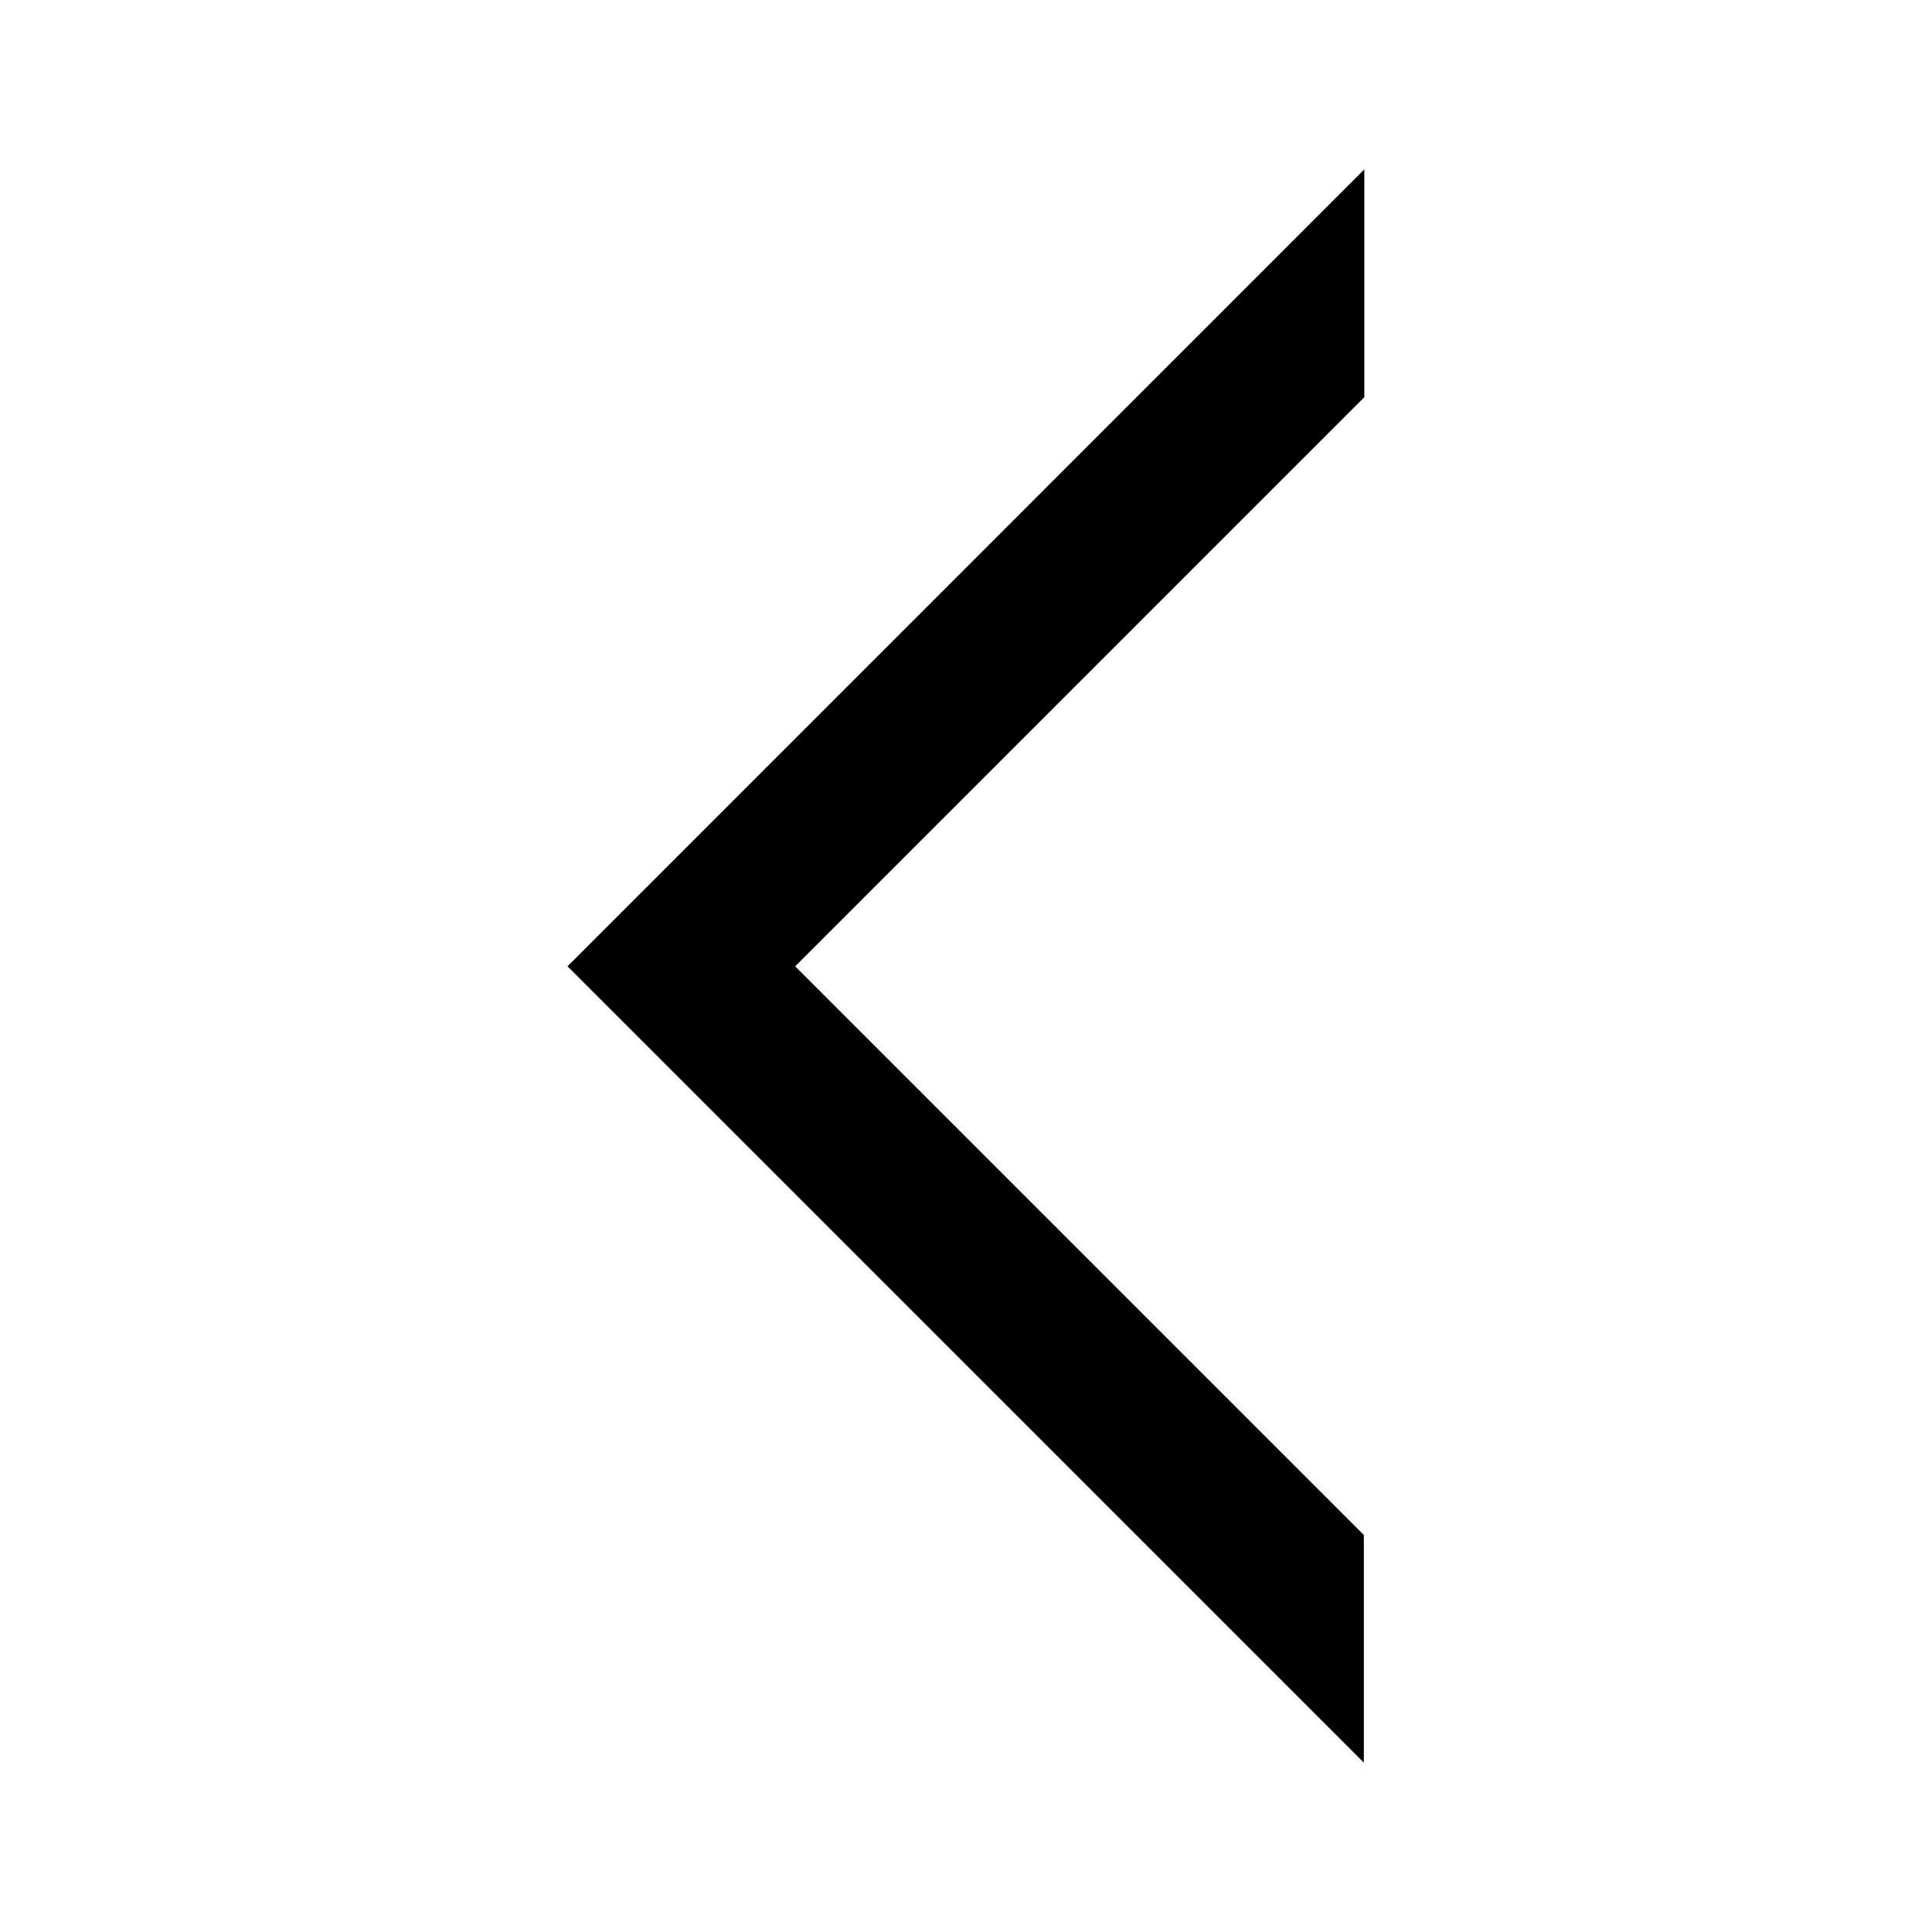
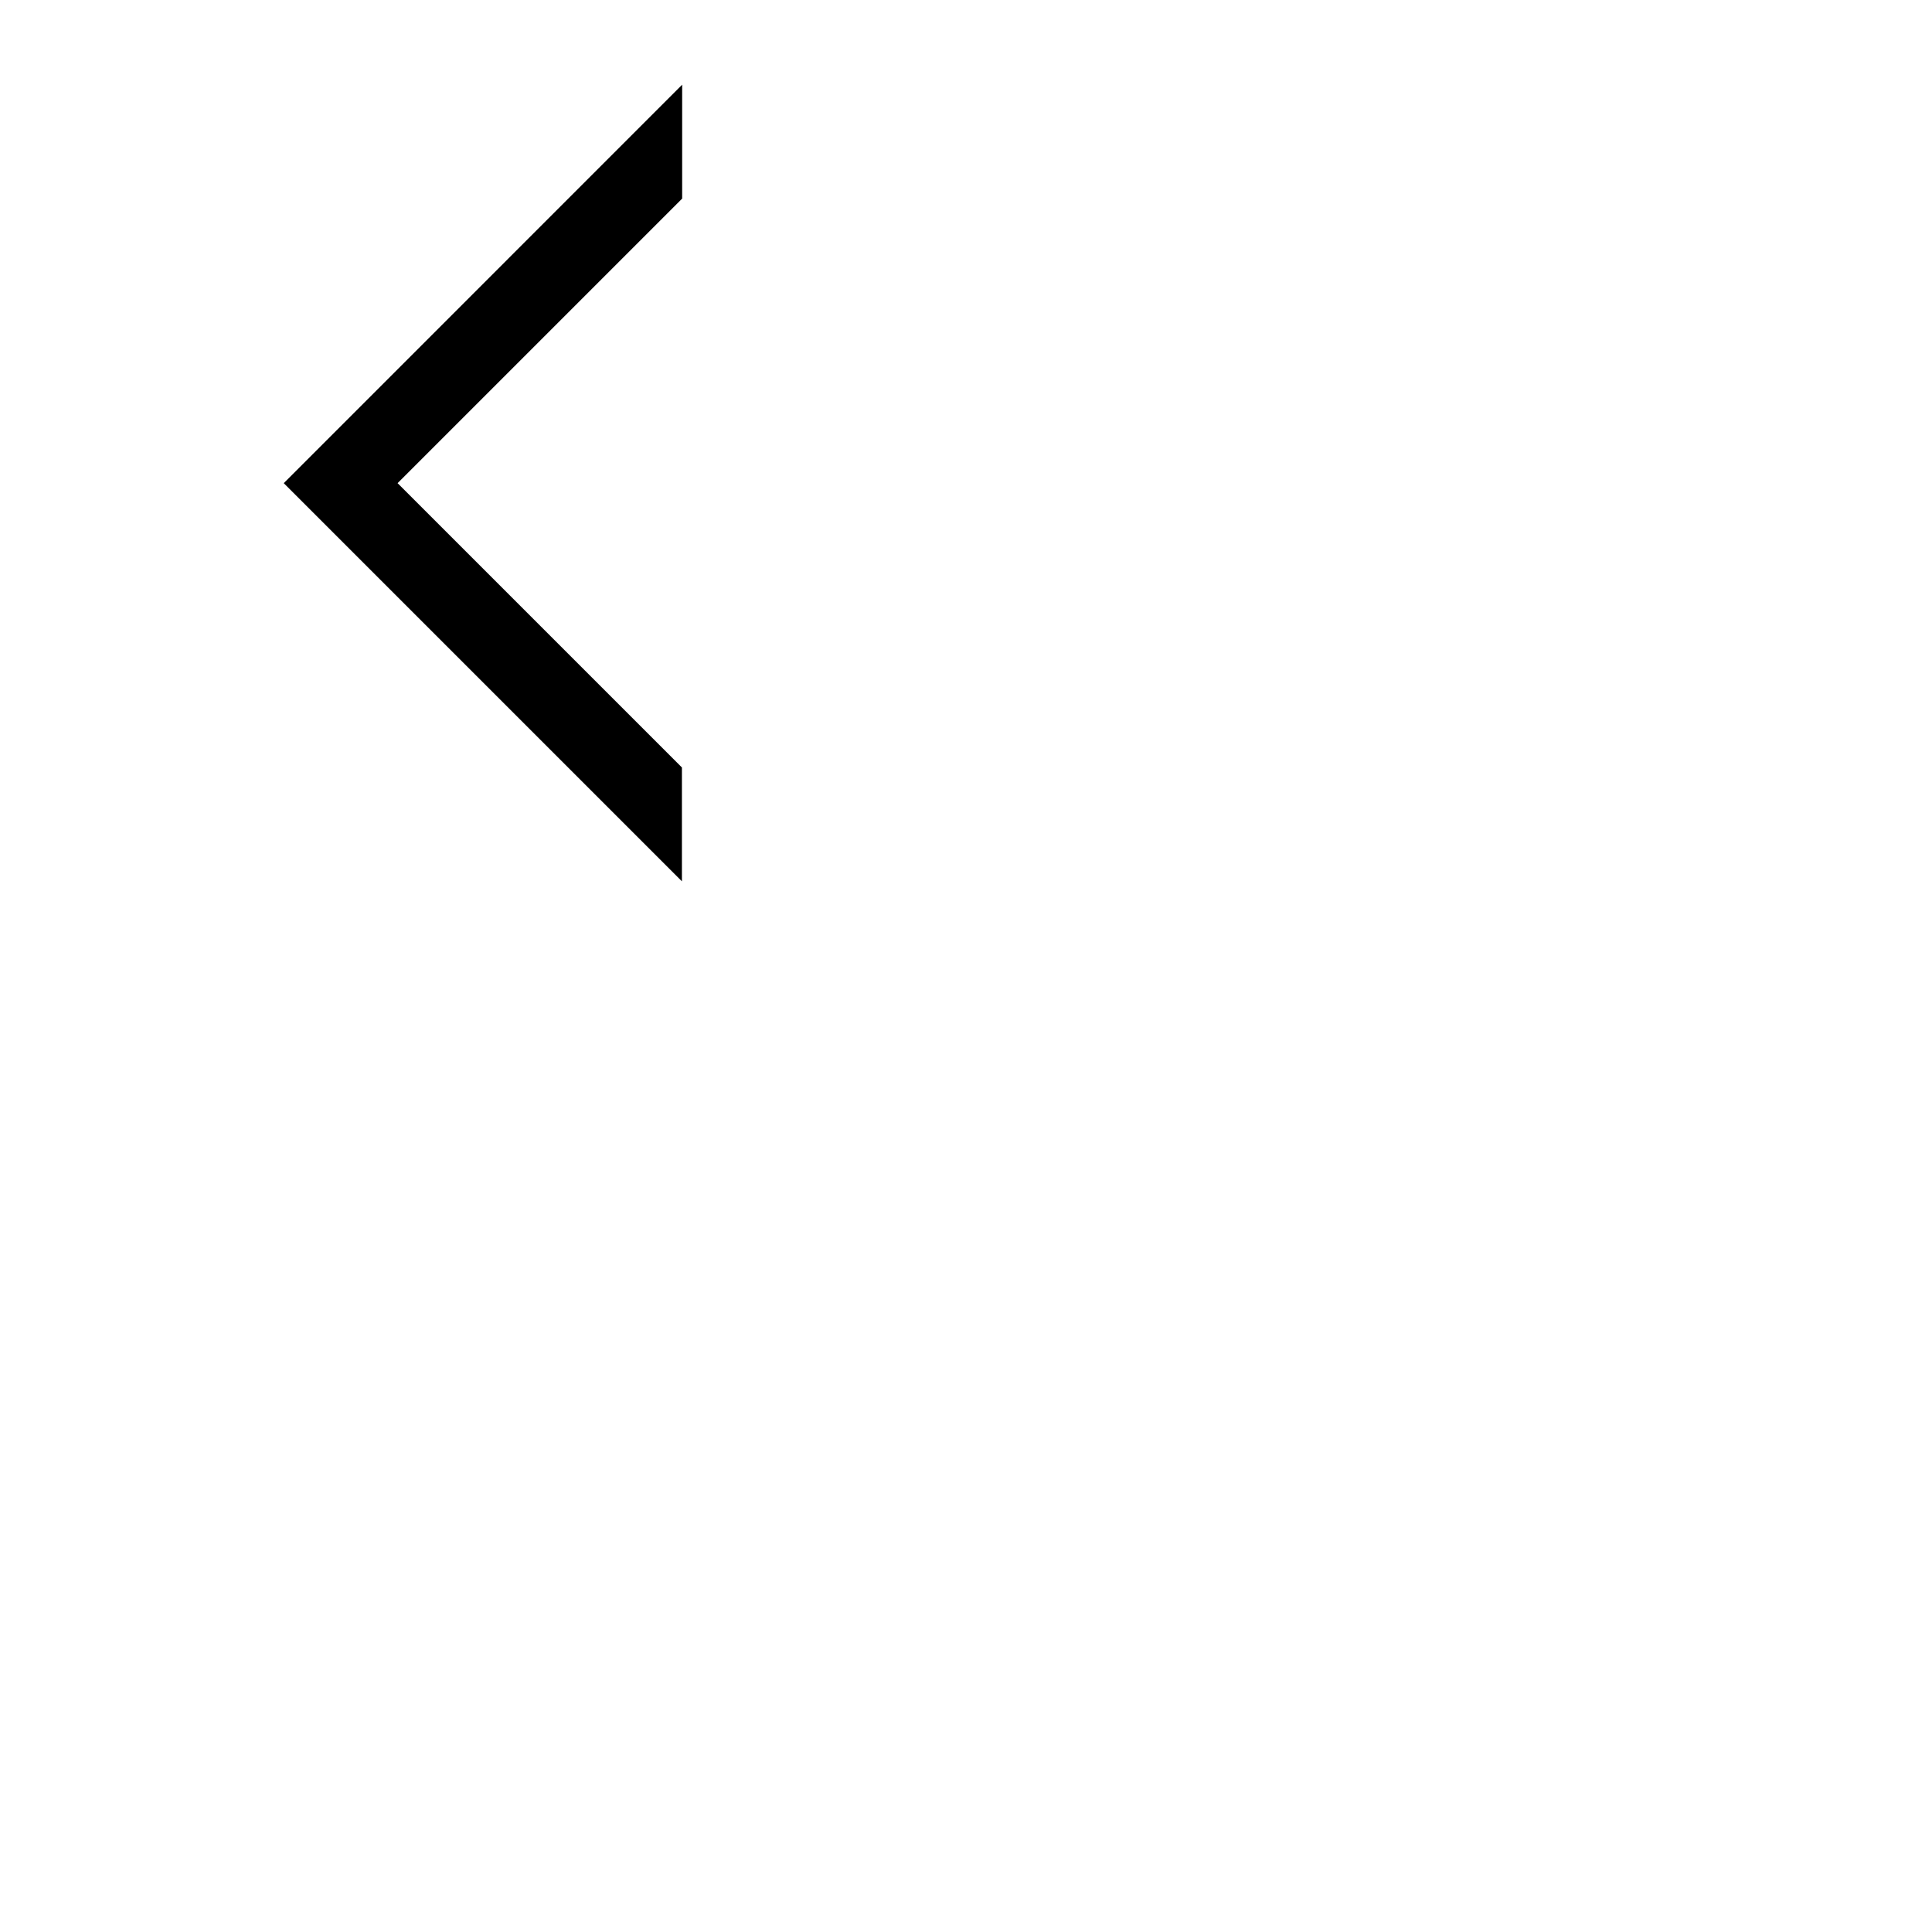
- <svg xmlns="http://www.w3.org/2000/svg" width="12px" height="12px" viewBox="0 0 12 12" version="1.1">
+ <svg xmlns="http://www.w3.org/2000/svg" viewBox="0 0 24 24" version="1.1">
  <g stroke="none" stroke-width="1" fill-rule="evenodd">
    <path d="M5.998,7.061 L2.466,3.529 L1.052,3.529 L5.998,8.475 L10.948,3.526 L9.533,3.526 L5.998,7.061 Z" transform="translate(6, 6) scale(1, -1) rotate(-270) translate(-6, -6)" />
  </g>
</svg>
